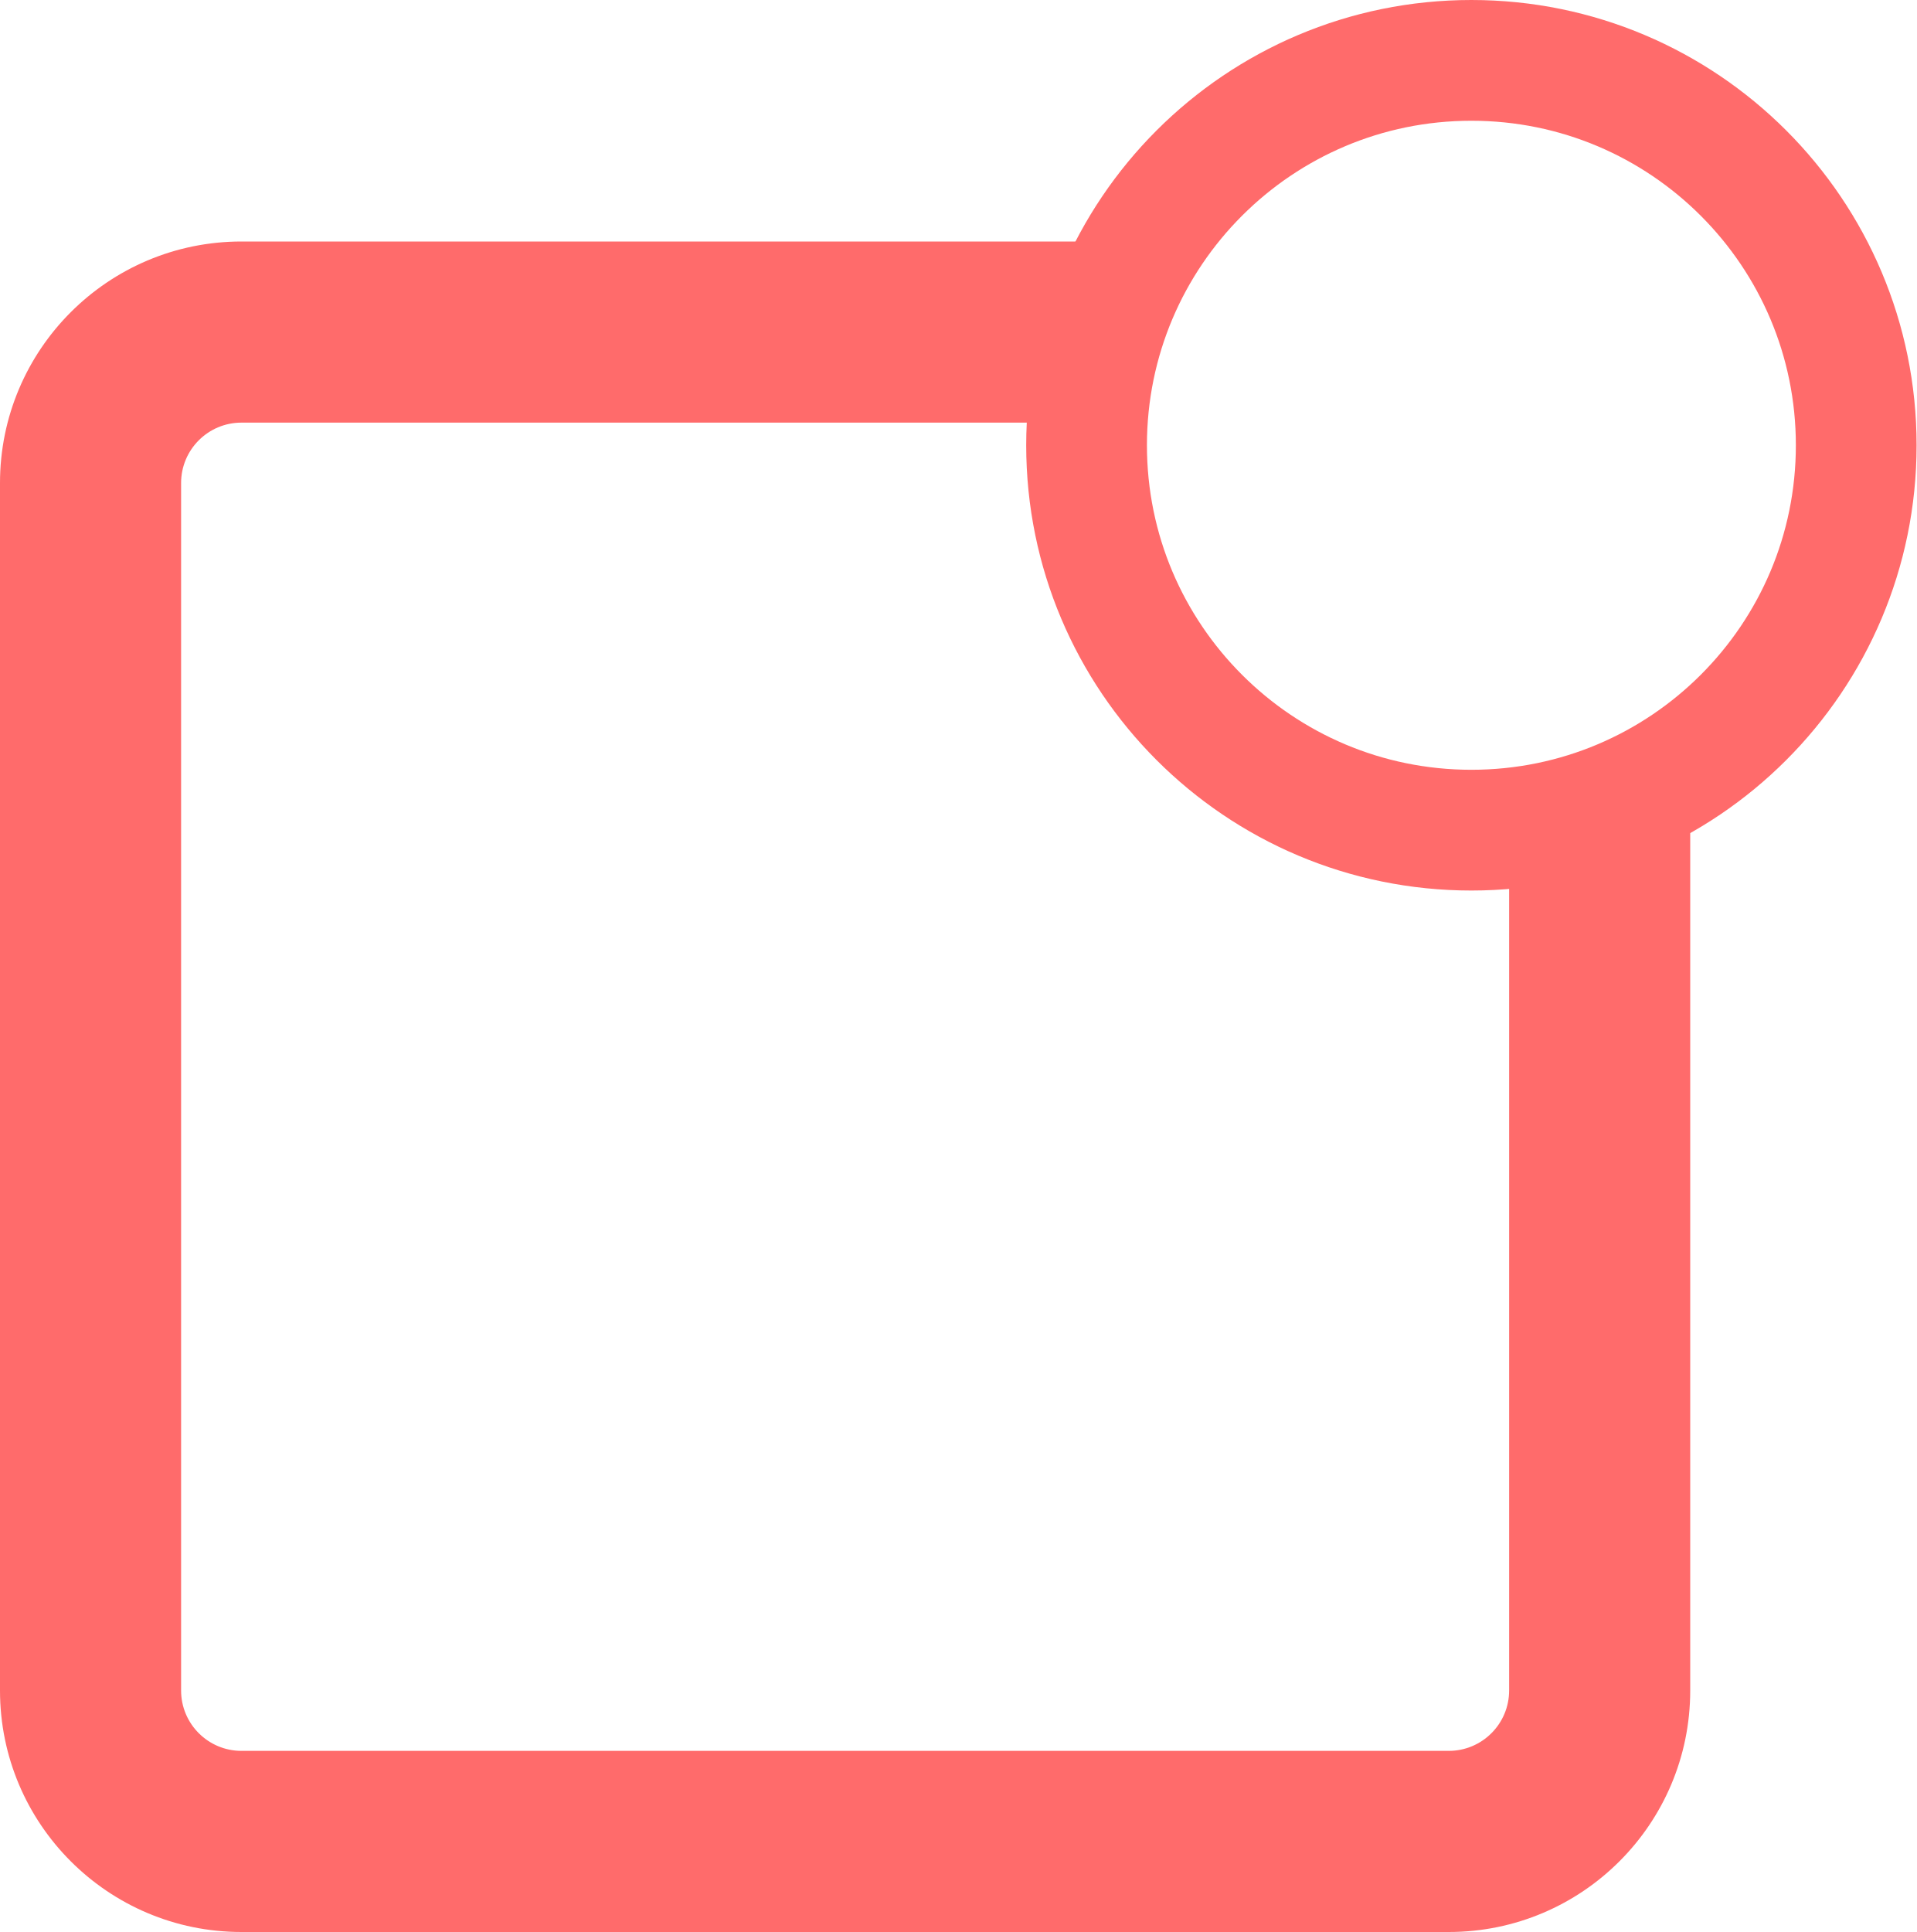
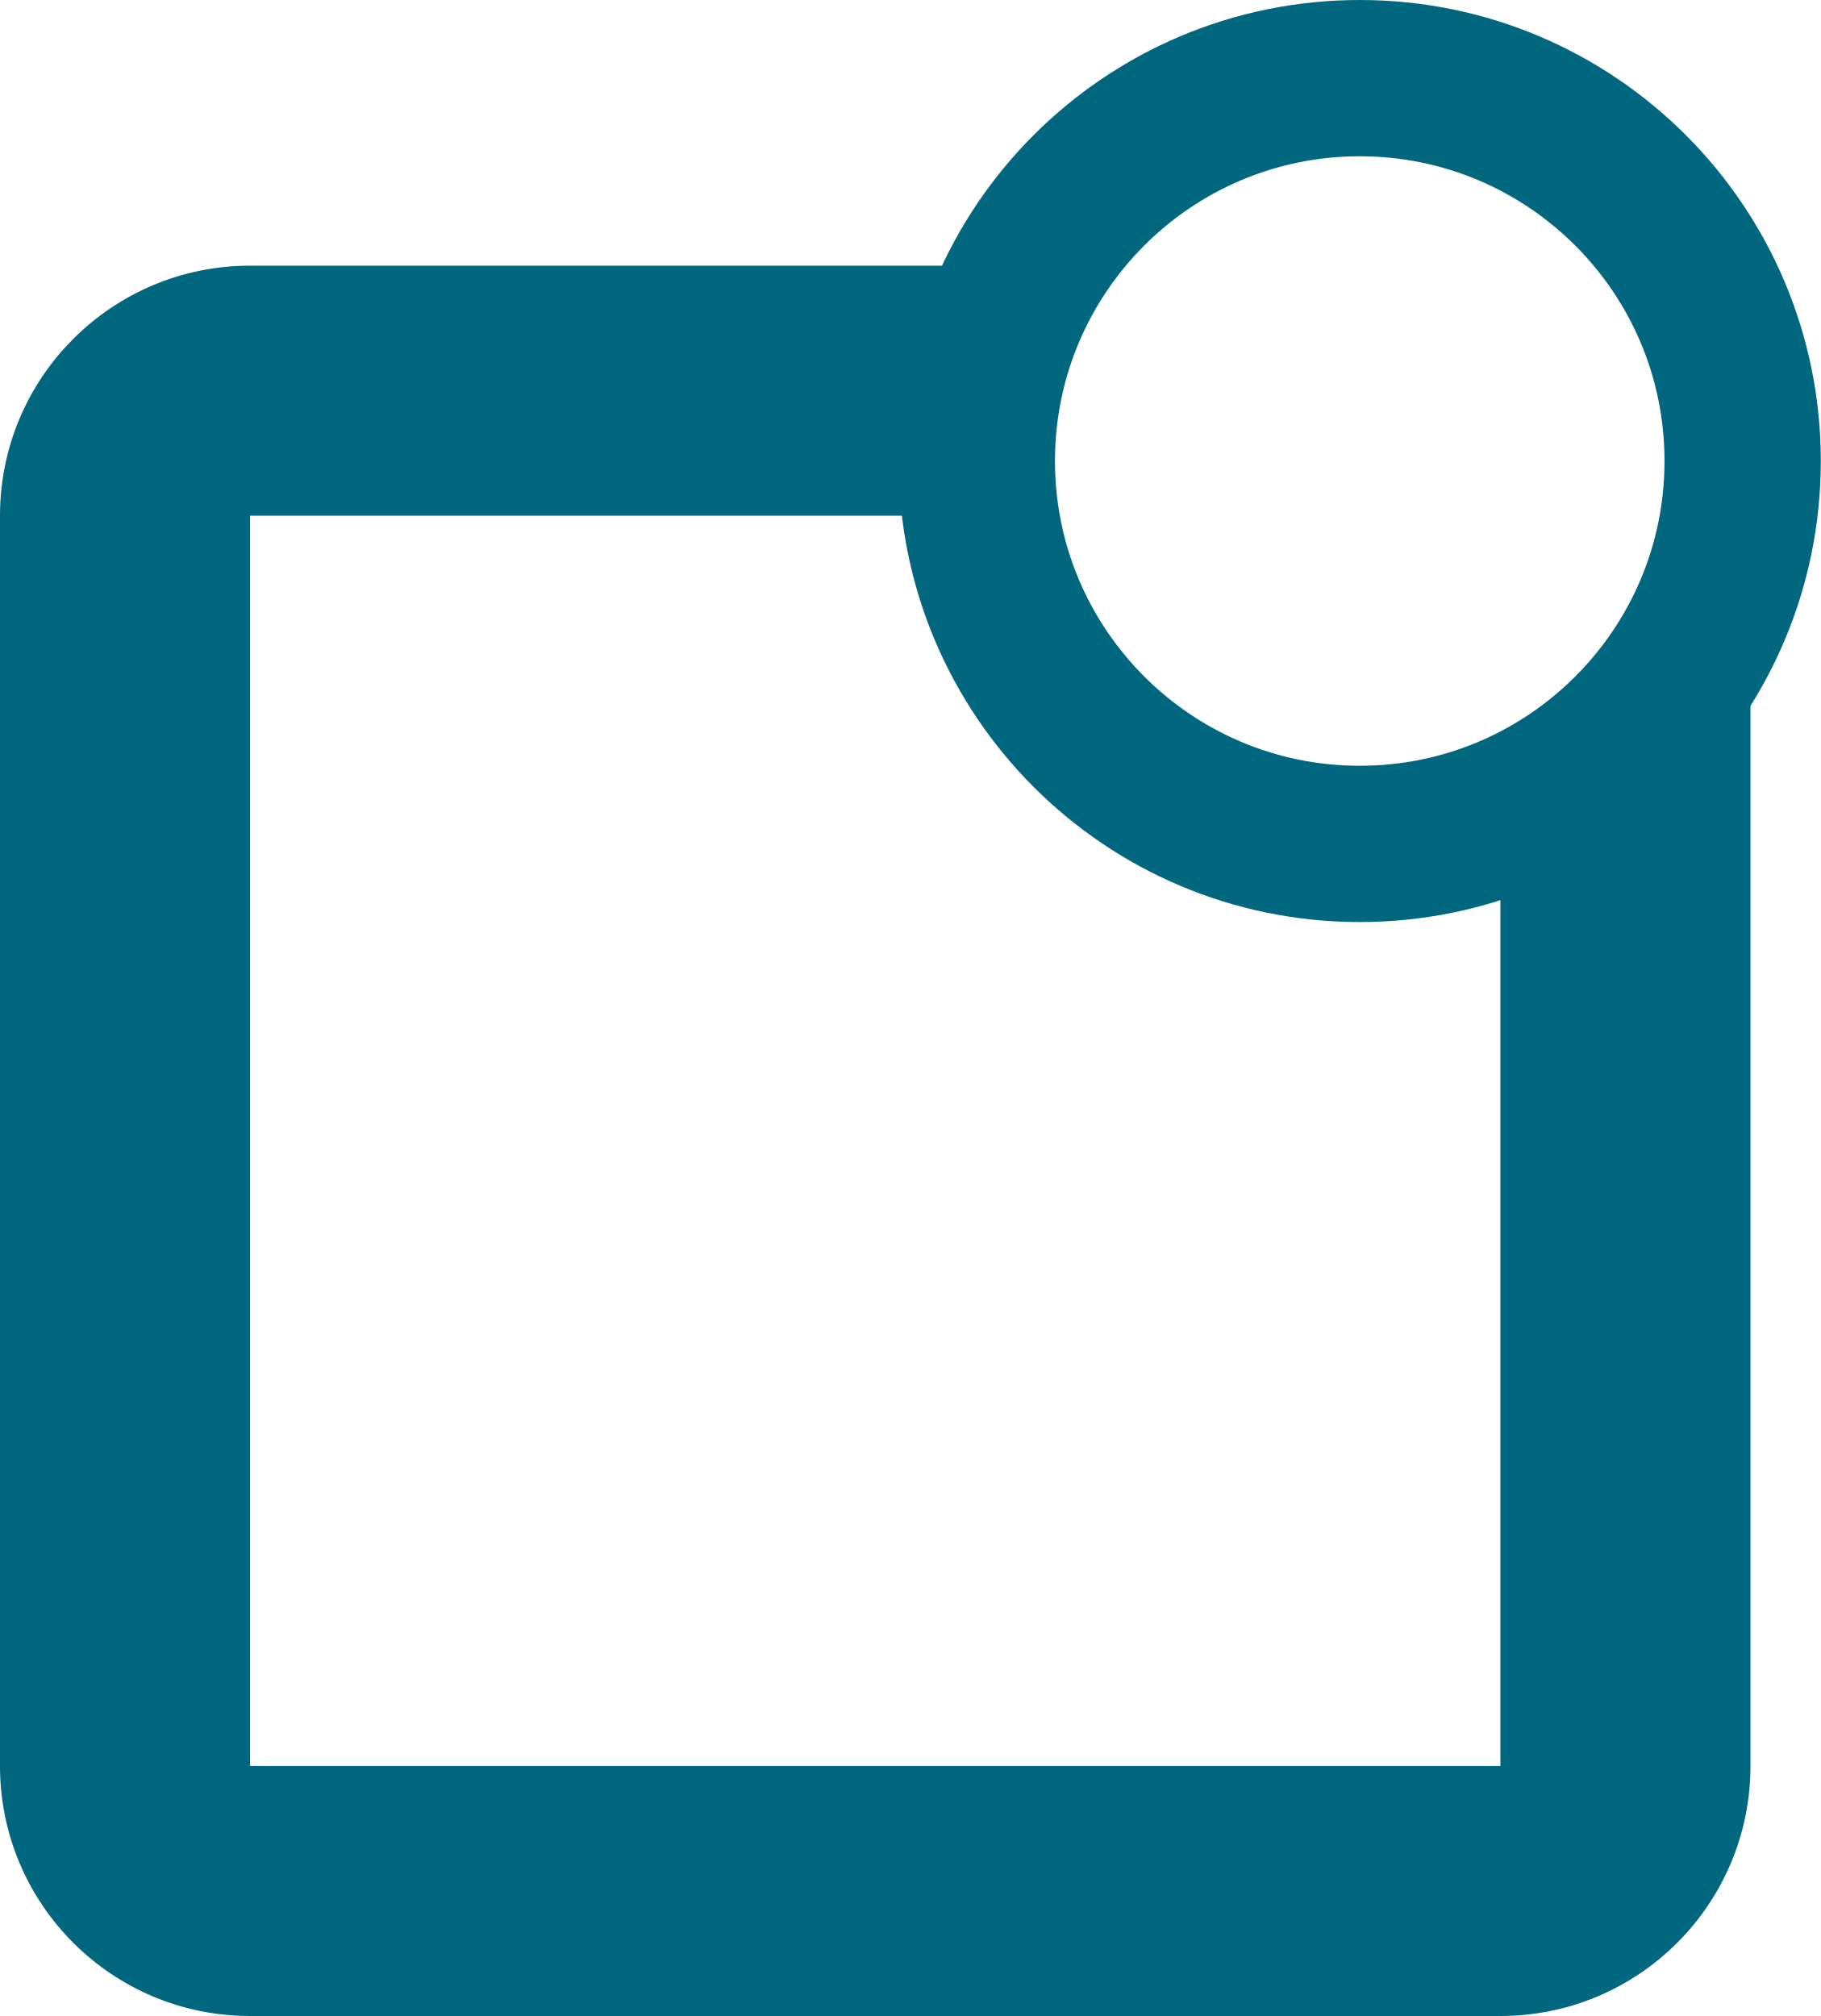
- <svg xmlns="http://www.w3.org/2000/svg" width="254" height="256" viewBox="0 0 254 256" fill="none">
-   <path fill-rule="evenodd" clip-rule="evenodd" d="M144.651 32L32 32C14.327 32 0 46.327 0 64V224C0 241.673 14.327 256 32 256H192C209.673 256 224 241.673 224 224V108.457C216.693 111.88 208.569 113.849 200 113.992V224C200 228.418 196.418 232 192 232H32C27.582 232 24 228.418 24 224V64C24 59.582 27.582 56 32 56H140.008C140.003 55.667 140 55.334 140 55C140 46.84 141.656 39.068 144.651 32Z" fill="#FF6B6B" />
-   <circle cx="195" cy="59" r="51" stroke="#FF6B6B" stroke-width="16" />
+ <svg xmlns="http://www.w3.org/2000/svg" width="233" height="258" viewBox="0 0 233 258" fill="none">
+   <path fill-rule="evenodd" clip-rule="evenodd" d="M120.651 34L32 34C14.327 34 0 48.327 0 66V226C0 243.673 14.327 258 32 258H192C209.673 258 224 243.673 224 226V89.874C216.474 101.07 205.212 109.545 192 113.514V226H32V66H116.682C116.233 63.066 116 60.06 116 57C116 48.84 117.656 41.068 120.651 34Z" fill="#00677F" />
+   <circle cx="174" cy="59" r="49" stroke="#00677F" stroke-width="20" />
</svg>
